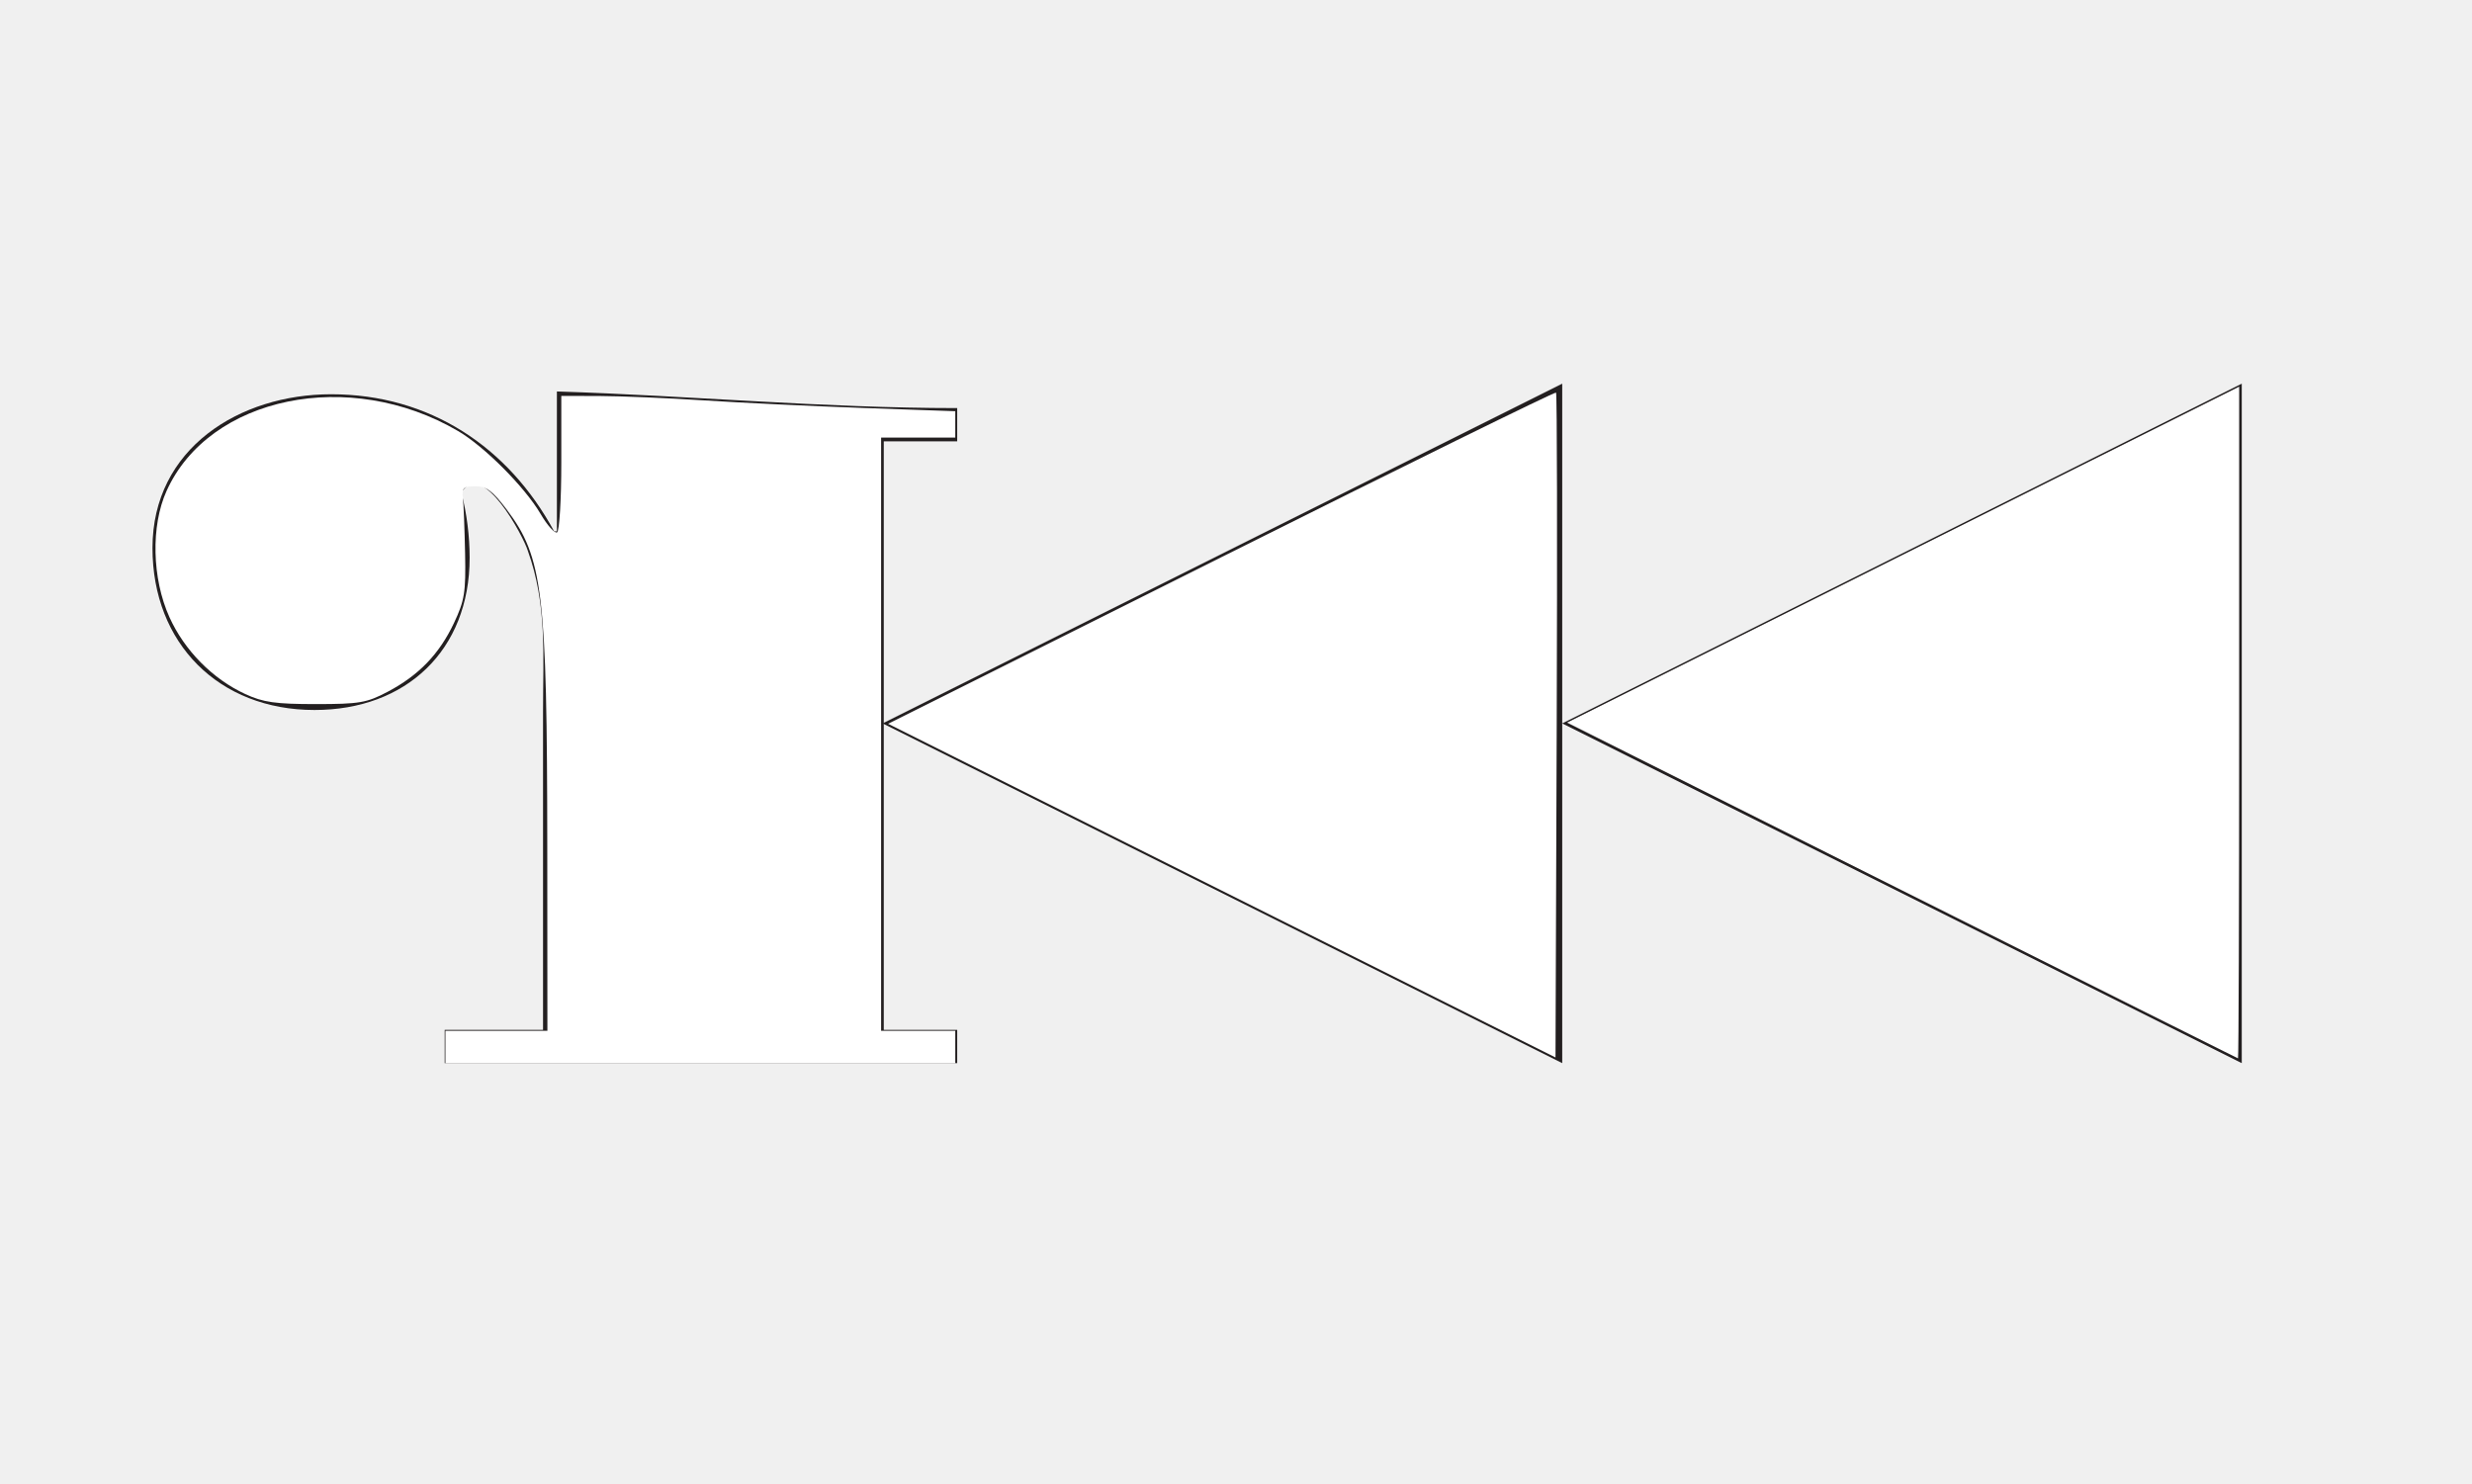
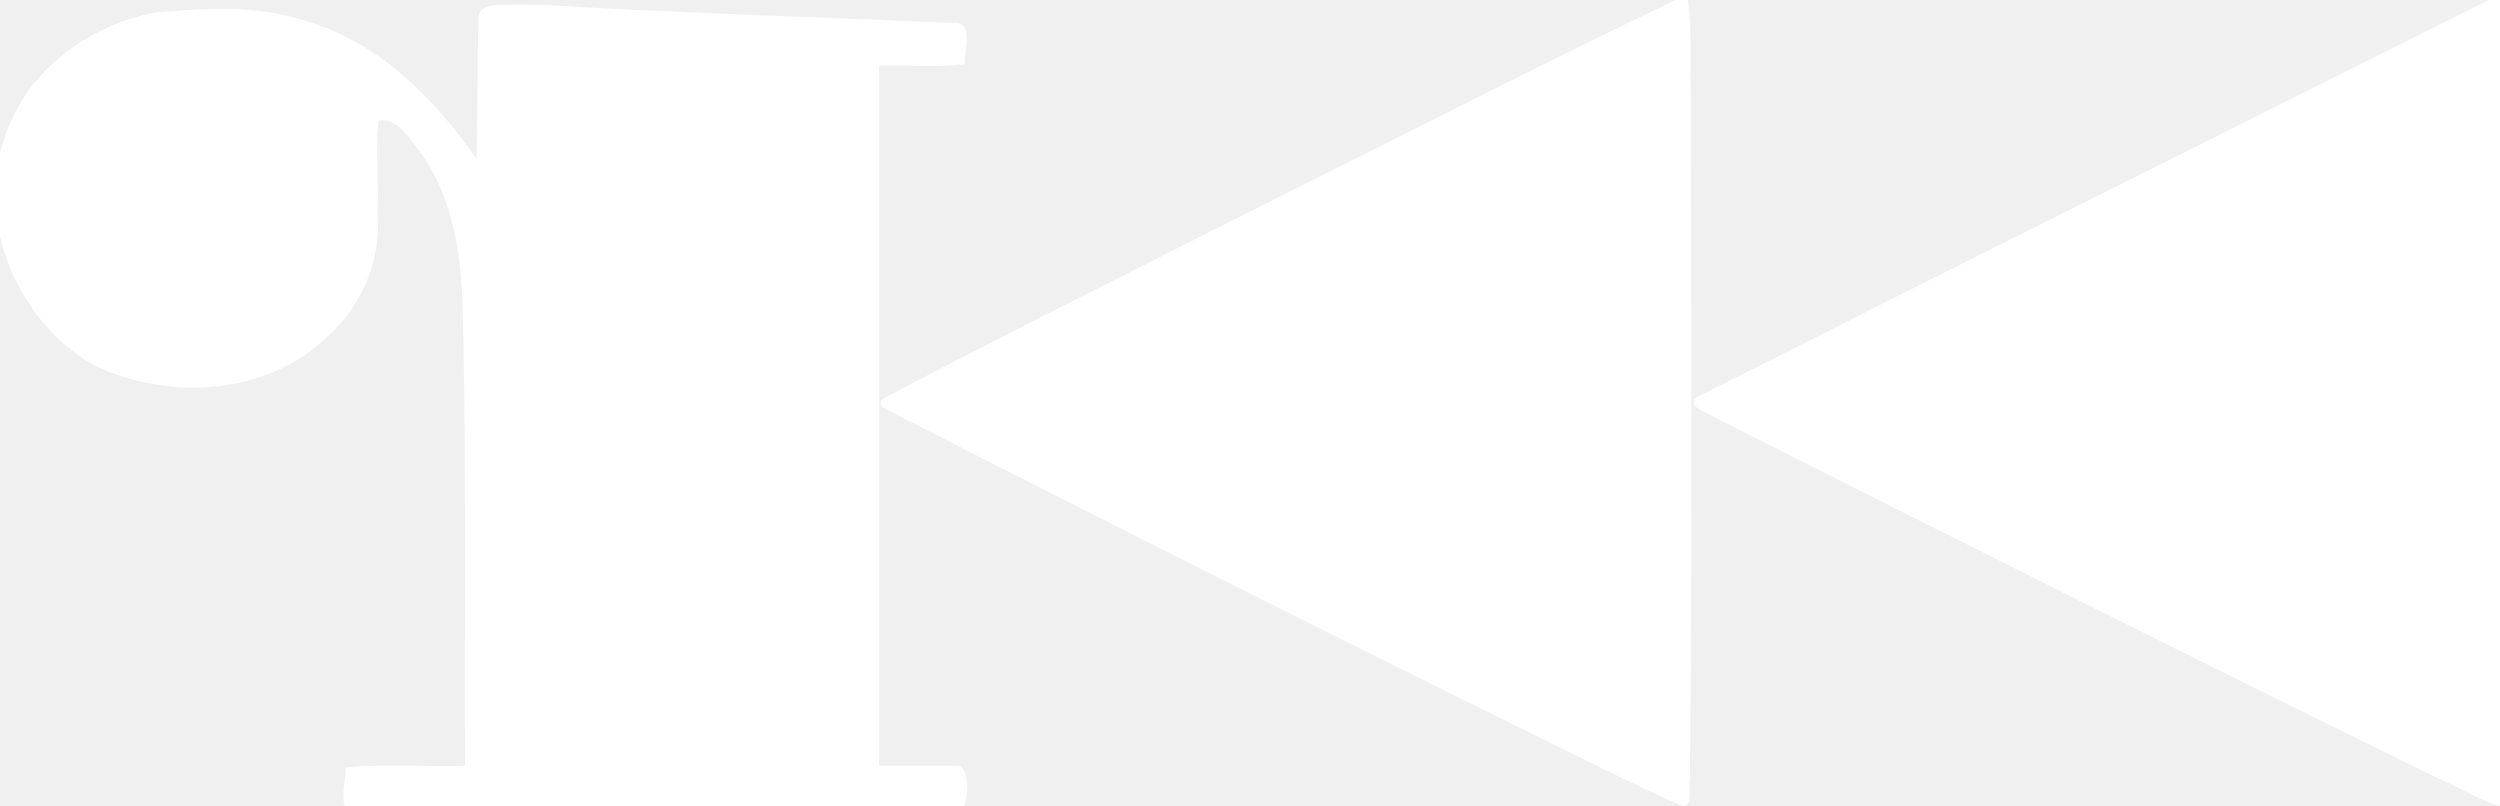
- <svg xmlns="http://www.w3.org/2000/svg" id="svg3004" version="1.1" width="533.333" height="320" xml:space="preserve" viewBox="0 0 500 300">
-   <defs id="defs3008">
-     <clipPath clipPathUnits="userSpaceOnUse" id="clipPath3018">
-       <path d="M 0,841.89 H 1190.55 V 0 H 0 Z" id="path3020" />
-     </clipPath>
-   </defs>
-   <g id="g3012" transform="matrix(1.25,0,0,-1.25,0,300)">
-     <g id="g4037" transform="translate(-574.4808,-692.0316)">
-       <path d="m 717.486,860.611 v -95.251 h 11.881 v -5.379 h -82.928 v 5.379 h 15.912 v 51.547 c 0,9.188 0.673,17.258 -2.463,25.998 -0.673,2.241 -7.394,15.015 -10.758,9.413 0.898,-3.363 1.346,-7.172 1.346,-10.536 0,-15.013 -10.311,-24.65 -25.102,-24.65 -15.464,0 -26.221,10.757 -26.221,26.221 0,16.136 14.12,24.875 28.911,24.875 15.909,0 28.683,-8.514 36.085,-22.186 h 0.444 v 22.637 c 21.513,-0.673 43.254,-2.69 64.774,-2.69 v -5.378 z" style="fill:#231f20;fill-opacity:1;fill-rule:nonzero;stroke:none" id="path3492-8" />
-       <path d="m 717.302,814.961 109.965,54.98 v -109.96 z" style="fill:#231f20;fill-opacity:1;fill-rule:nonzero;stroke:none" id="path3496-8" />
-       <path d="m 827.267,814.961 109.959,54.98 v -109.96 z" style="fill:#231f20;fill-opacity:1;fill-rule:nonzero;stroke:none" id="path3500-9" />
-     </g>
-     <path style="fill:#ffffff" d="m 96.101,225.927 v -3.5 h 11 11 l -0.027,-39.75 c -0.037,-54.857 -0.95,-62.43 -8.769,-72.75 -3.045,-4.019 -4.368,-5 -6.746,-5 -2.562,0 -2.921,0.335 -2.684,2.5 0.151,1.375 0.362,6.775 0.469,12 0.171,8.377 -0.112,10.15 -2.397,15 -3.15,6.685 -7.595,11.297 -14.299,14.836 -4.539,2.396 -6.105,2.664 -15.547,2.664 -8.651,0 -11.323,-0.38 -15.176,-2.161 -7.046,-3.256 -13.144,-9.437 -16.371,-16.592 -3.771,-8.363 -4.027,-19.702 -0.616,-27.247 9.234,-20.423 39.478,-26.639 62.881,-12.924 5.683,3.33 14.424,12.106 17.805,17.875 1.466,2.502 3.073,4.298 3.571,3.99 0.498,-0.308 0.905,-7.058 0.905,-15 V 85.427 l 8.25,0.021 c 4.537,0.012 14.761,0.442 22.72,0.955 7.958,0.514 23.371,1.247 34.25,1.63 l 19.78,0.696 v 2.849 2.849 h -8 -8 v 64 64 h 8 8 v 3.5 3.5 h -55 -55 z" id="path3716" transform="matrix(0.75,0,0,-0.75,0,240)" />
-     <path style="fill:#ffffff" d="m 263.604,192.179 -71.997,-36.001 71.857,-35.931 c 39.522,-19.762 72.036,-35.753 72.254,-35.535 0.218,0.218 0.281,32.588 0.14,71.933 l -0.257,71.536 z" id="path3718" transform="matrix(0.75,0,0,-0.75,0,240)" />
-     <path style="fill:#ffffff" d="m 410.349,192.12 -72.252,-36.197 72.502,-36.247 72.502,-36.247 v 72.499 c 0,39.874 -0.113,72.474 -0.25,72.444 -0.138,-0.03 -32.763,-16.344 -72.502,-36.252 z" id="path3720" transform="matrix(0.75,0,0,-0.75,0,240)" />
+ <svg xmlns="http://www.w3.org/2000/svg" width="577.007" height="186.008" id="svg2" version="1.1">
+   <defs id="defs4" />
+   <g id="layer1" transform="translate(-84.7428,-728.7409)">
+     <path style="fill:#000000" d="m 306.5,906.749 -20,0 0,-164 10,0 10,0 0,-3.841 0,-3.841 -25.25,-0.667 c -13.887,-0.367 -35.6,-1.326 -48.25,-2.131 -12.65,-0.805 -26.038,-1.476 -29.75,-1.492 l -6.75,-0.028 -0.766,38 c -0.421,0 -2.252,-2.484 -4.068,-5.52 -4.517,-7.551 -15.361,-18.199 -23.183,-22.762 -15.946,-9.303 -37.623,-11.566 -54.931,-5.735 -20.002,6.738 -31.425,24.981 -28.296,45.191 2.388,15.43 12.548,29.078 25.155,33.793 17.918,6.701 37.795,3.514 49.137,-7.879 11.21,-11.26 13.001,-19.152 10.652,-46.956 -0.302,-3.573 2.618,-5.002 6.039,-2.957 4.1,2.45 10.91,12.95 13.193,20.344 3.546,11.48 4.067,21.317 4.067,76.707 l 0,53.776 -28,0 c 0,2.667 0,5.333 0,8 l 141,0 z m 167.501,-178 c 10e-4,-0.992 -185.501,92.508 -185.485,92.997 0.027,0.833 185.233,93.181 185.234,92.271 z m 187.542,0.167 c -2.929,1.021 -185.036,92.387 -184.999,92.817 0.071,0.827 184.377,92.621 185.205,92.242 z" id="path3023" />
+     <path style="fill:#ffffff;stroke-width:0.714" d="m 117.593,1.069 c -2.652,0.116 -7.83,-0.294 -7.136,3.835 -0.465,10.558 -0.065,21.17 -0.52,31.696 C 100.252,22.698 87.533,9.836 70.846,4.947 59.708,1.066 47.598,1.871 36.05,2.883 20.272,5.709 5.532,16.709 0.876,32.444 -5.514,51.721 4.267,74.384 21.658,84.276 c 17.249,8.295 40.001,7.057 54.123,-6.771 7.716,-7.029 12.169,-17.37 11.374,-27.842 0.281,-7.273 -0.511,-14.624 0.172,-21.854 4.527,-0.77 7.315,4.478 9.769,7.454 8.606,11.977 9.646,26.984 9.818,41.177 0.686,33.398 0.297,66.881 0.421,100.312 -9.182,0.259 -18.599,-0.508 -27.638,0.377 0.431,3.176 -2.582,11.096 2.924,10.195 46.429,0 92.857,0 139.286,0 1.381,-2.12 2.358,-9.624 -0.714,-10.572 -6.095,0 -12.19,0 -18.285,0 0,-53.857 0,-107.714 0,-161.571 6.566,-0.248 13.358,0.496 19.781,-0.377 -0.35,-3.011 2.413,-10.213 -2.862,-9.473 -31.117,-1.456 -62.265,-2.262 -93.363,-4.143 -2.955,-0.1 -5.912,-0.177 -8.869,-0.12 z" id="path68" transform="translate(84.7428,728.7409)" />
+     <path style="fill:#ffffff;stroke-width:0.505" d="M 388.325,-0.754 C 357.559,13.876 327.255,29.486 296.757,44.675 c -31.082,15.769 -62.366,31.165 -93.17,47.467 -1.453,2.309 2.684,2.727 3.929,3.865 55.347,28.247 110.894,56.104 166.671,83.49 4.762,2.205 9.433,4.668 14.331,6.549 2.377,-0.563 1.035,-4.021 1.522,-5.787 0.538,-52.294 0.262,-104.596 0.216,-156.893 -0.263,-7.832 0.348,-15.783 -0.667,-23.547 -0.224,-0.468 -0.76,-0.712 -1.266,-0.573 z" id="path70" transform="translate(84.7428,728.7409)" />
+     <path style="fill:#ffffff;stroke-width:0.505" d="M 576.027,-0.818 C 514.429,30.062 452.766,60.814 391.254,91.863 c -1.511,2.337 2.802,3.278 4.257,4.344 56.113,28.35 112.304,56.556 168.774,84.189 4.216,1.735 8.217,4.487 12.6,5.581 1.862,-1.497 0.619,-4.686 1.104,-6.801 0.35,-53.663 0.052,-107.33 -0.317,-160.992 -0.294,-6.265 0.317,-12.737 -0.548,-18.872 -0.364,0.022 -0.735,-0.415 -1.096,-0.132 z" id="path72" transform="translate(84.7428,728.7409)" />
  </g>
</svg>
